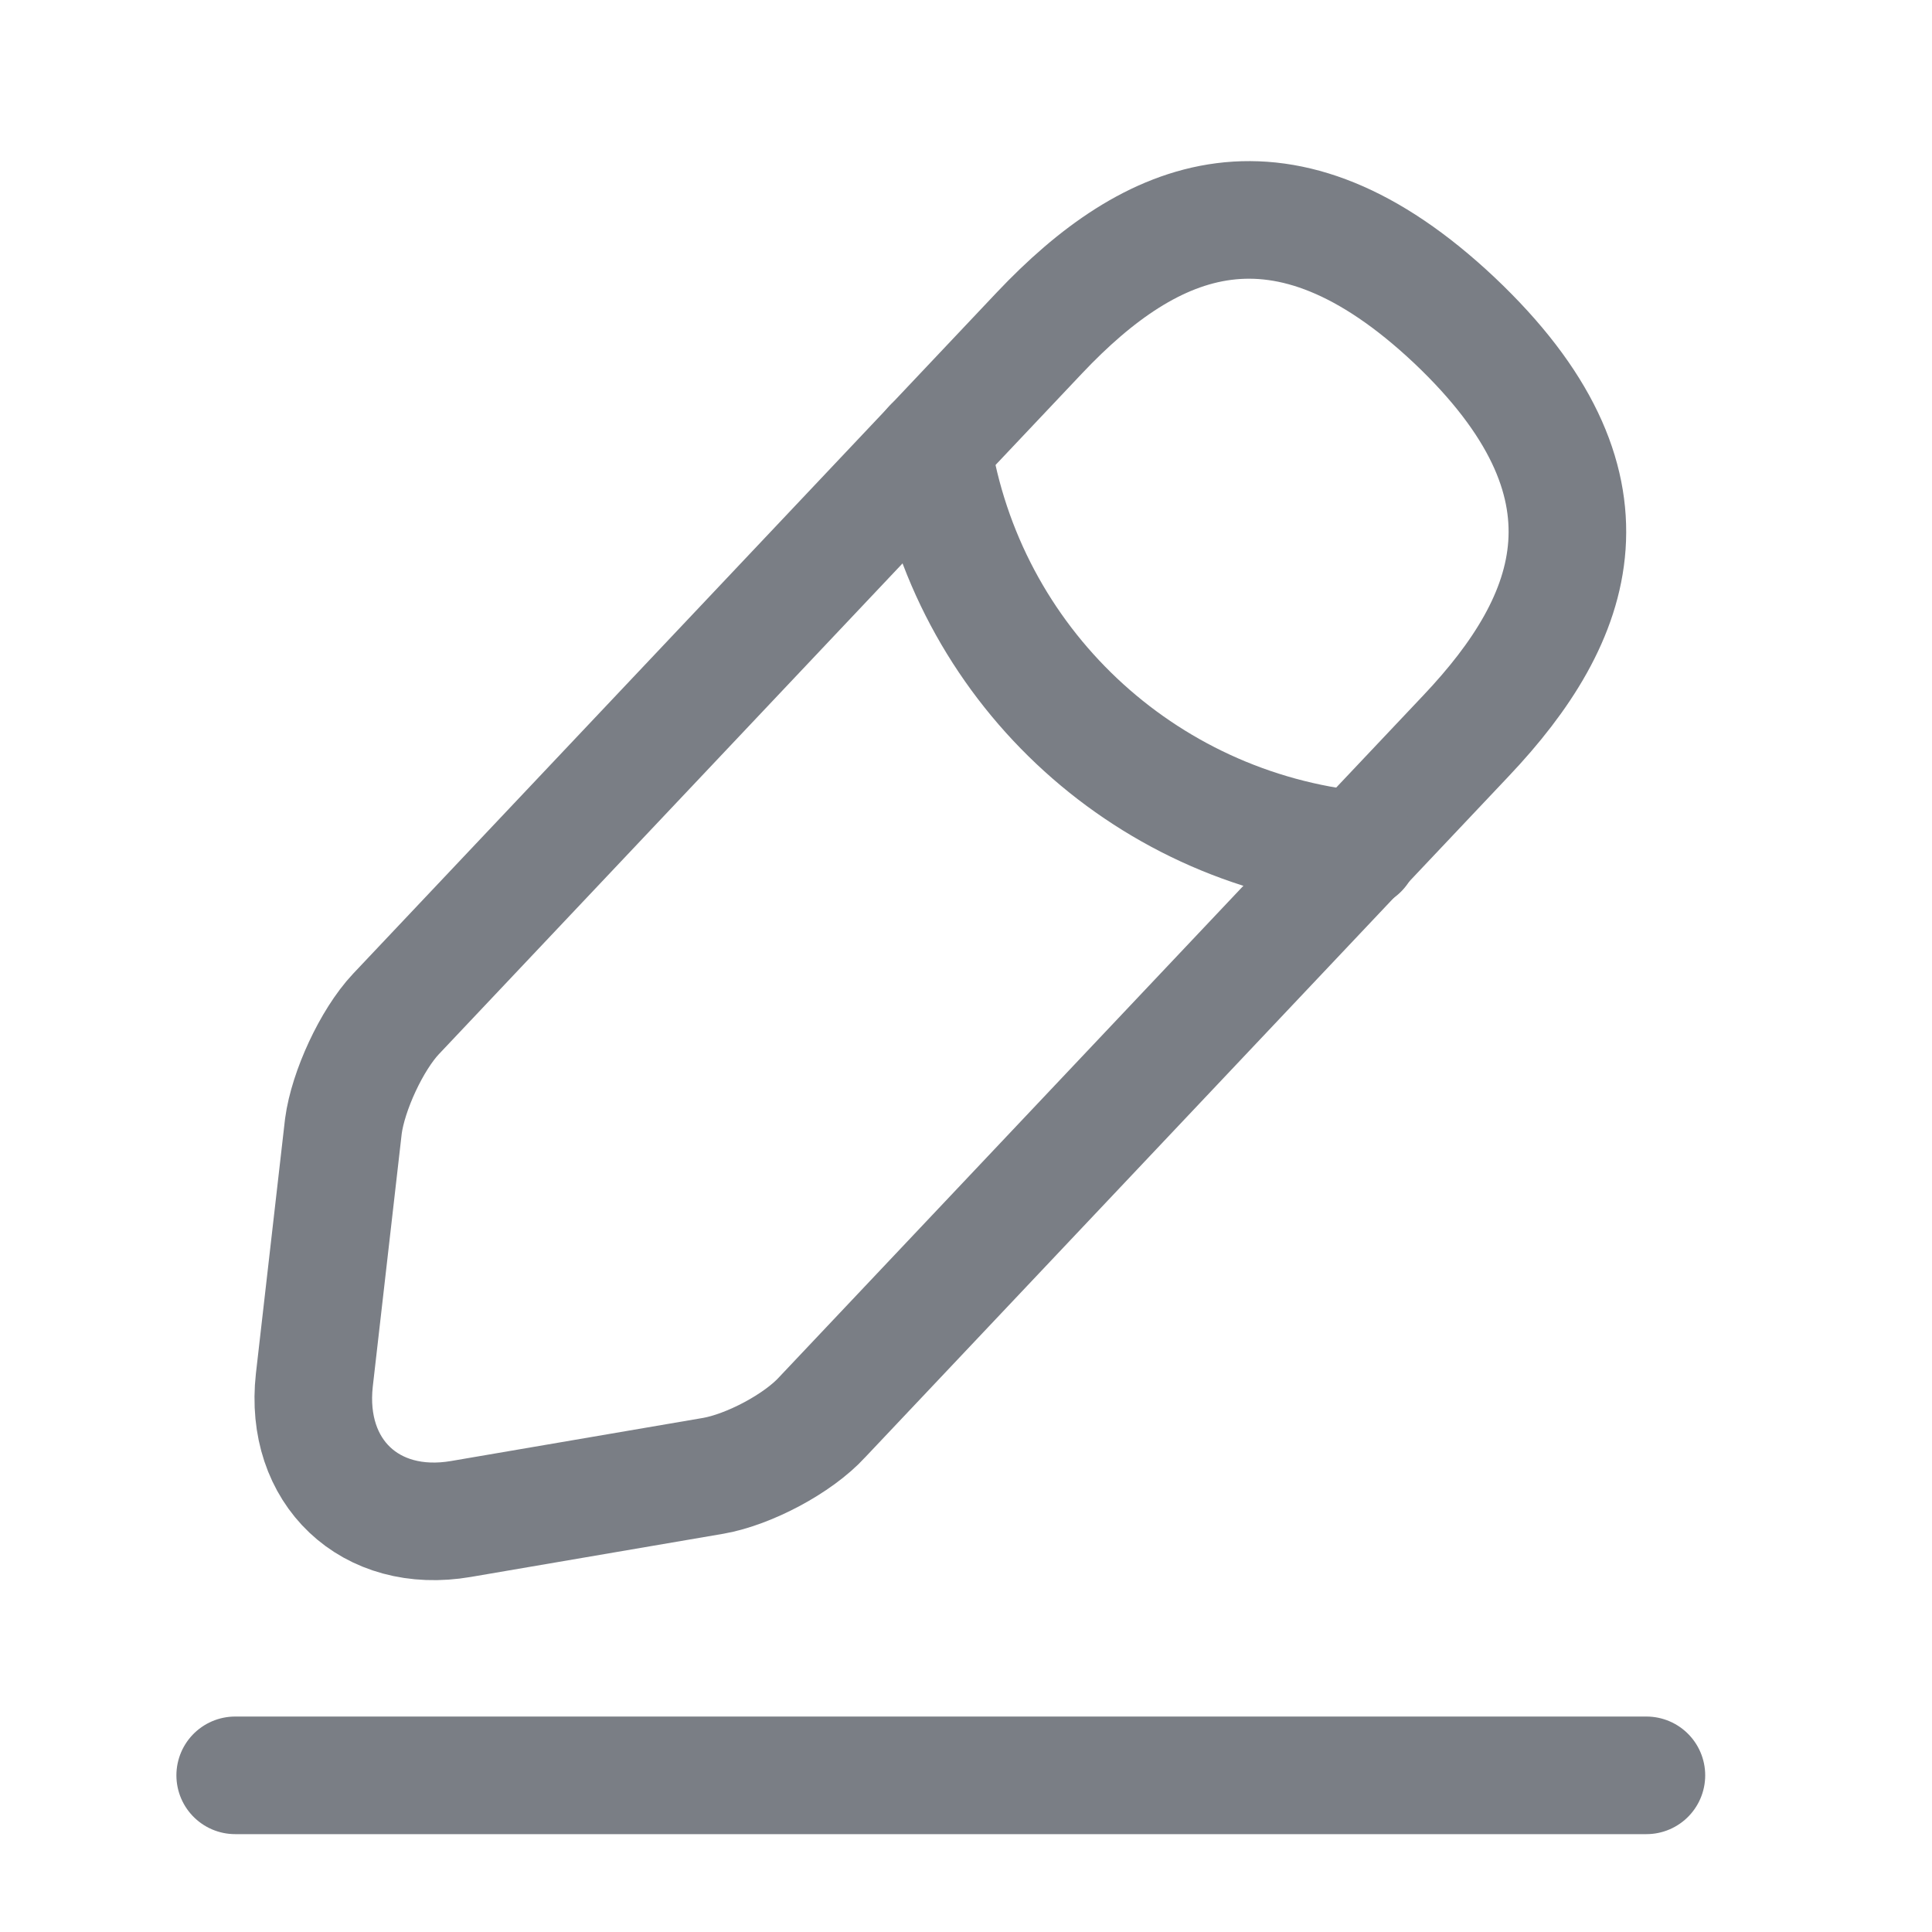
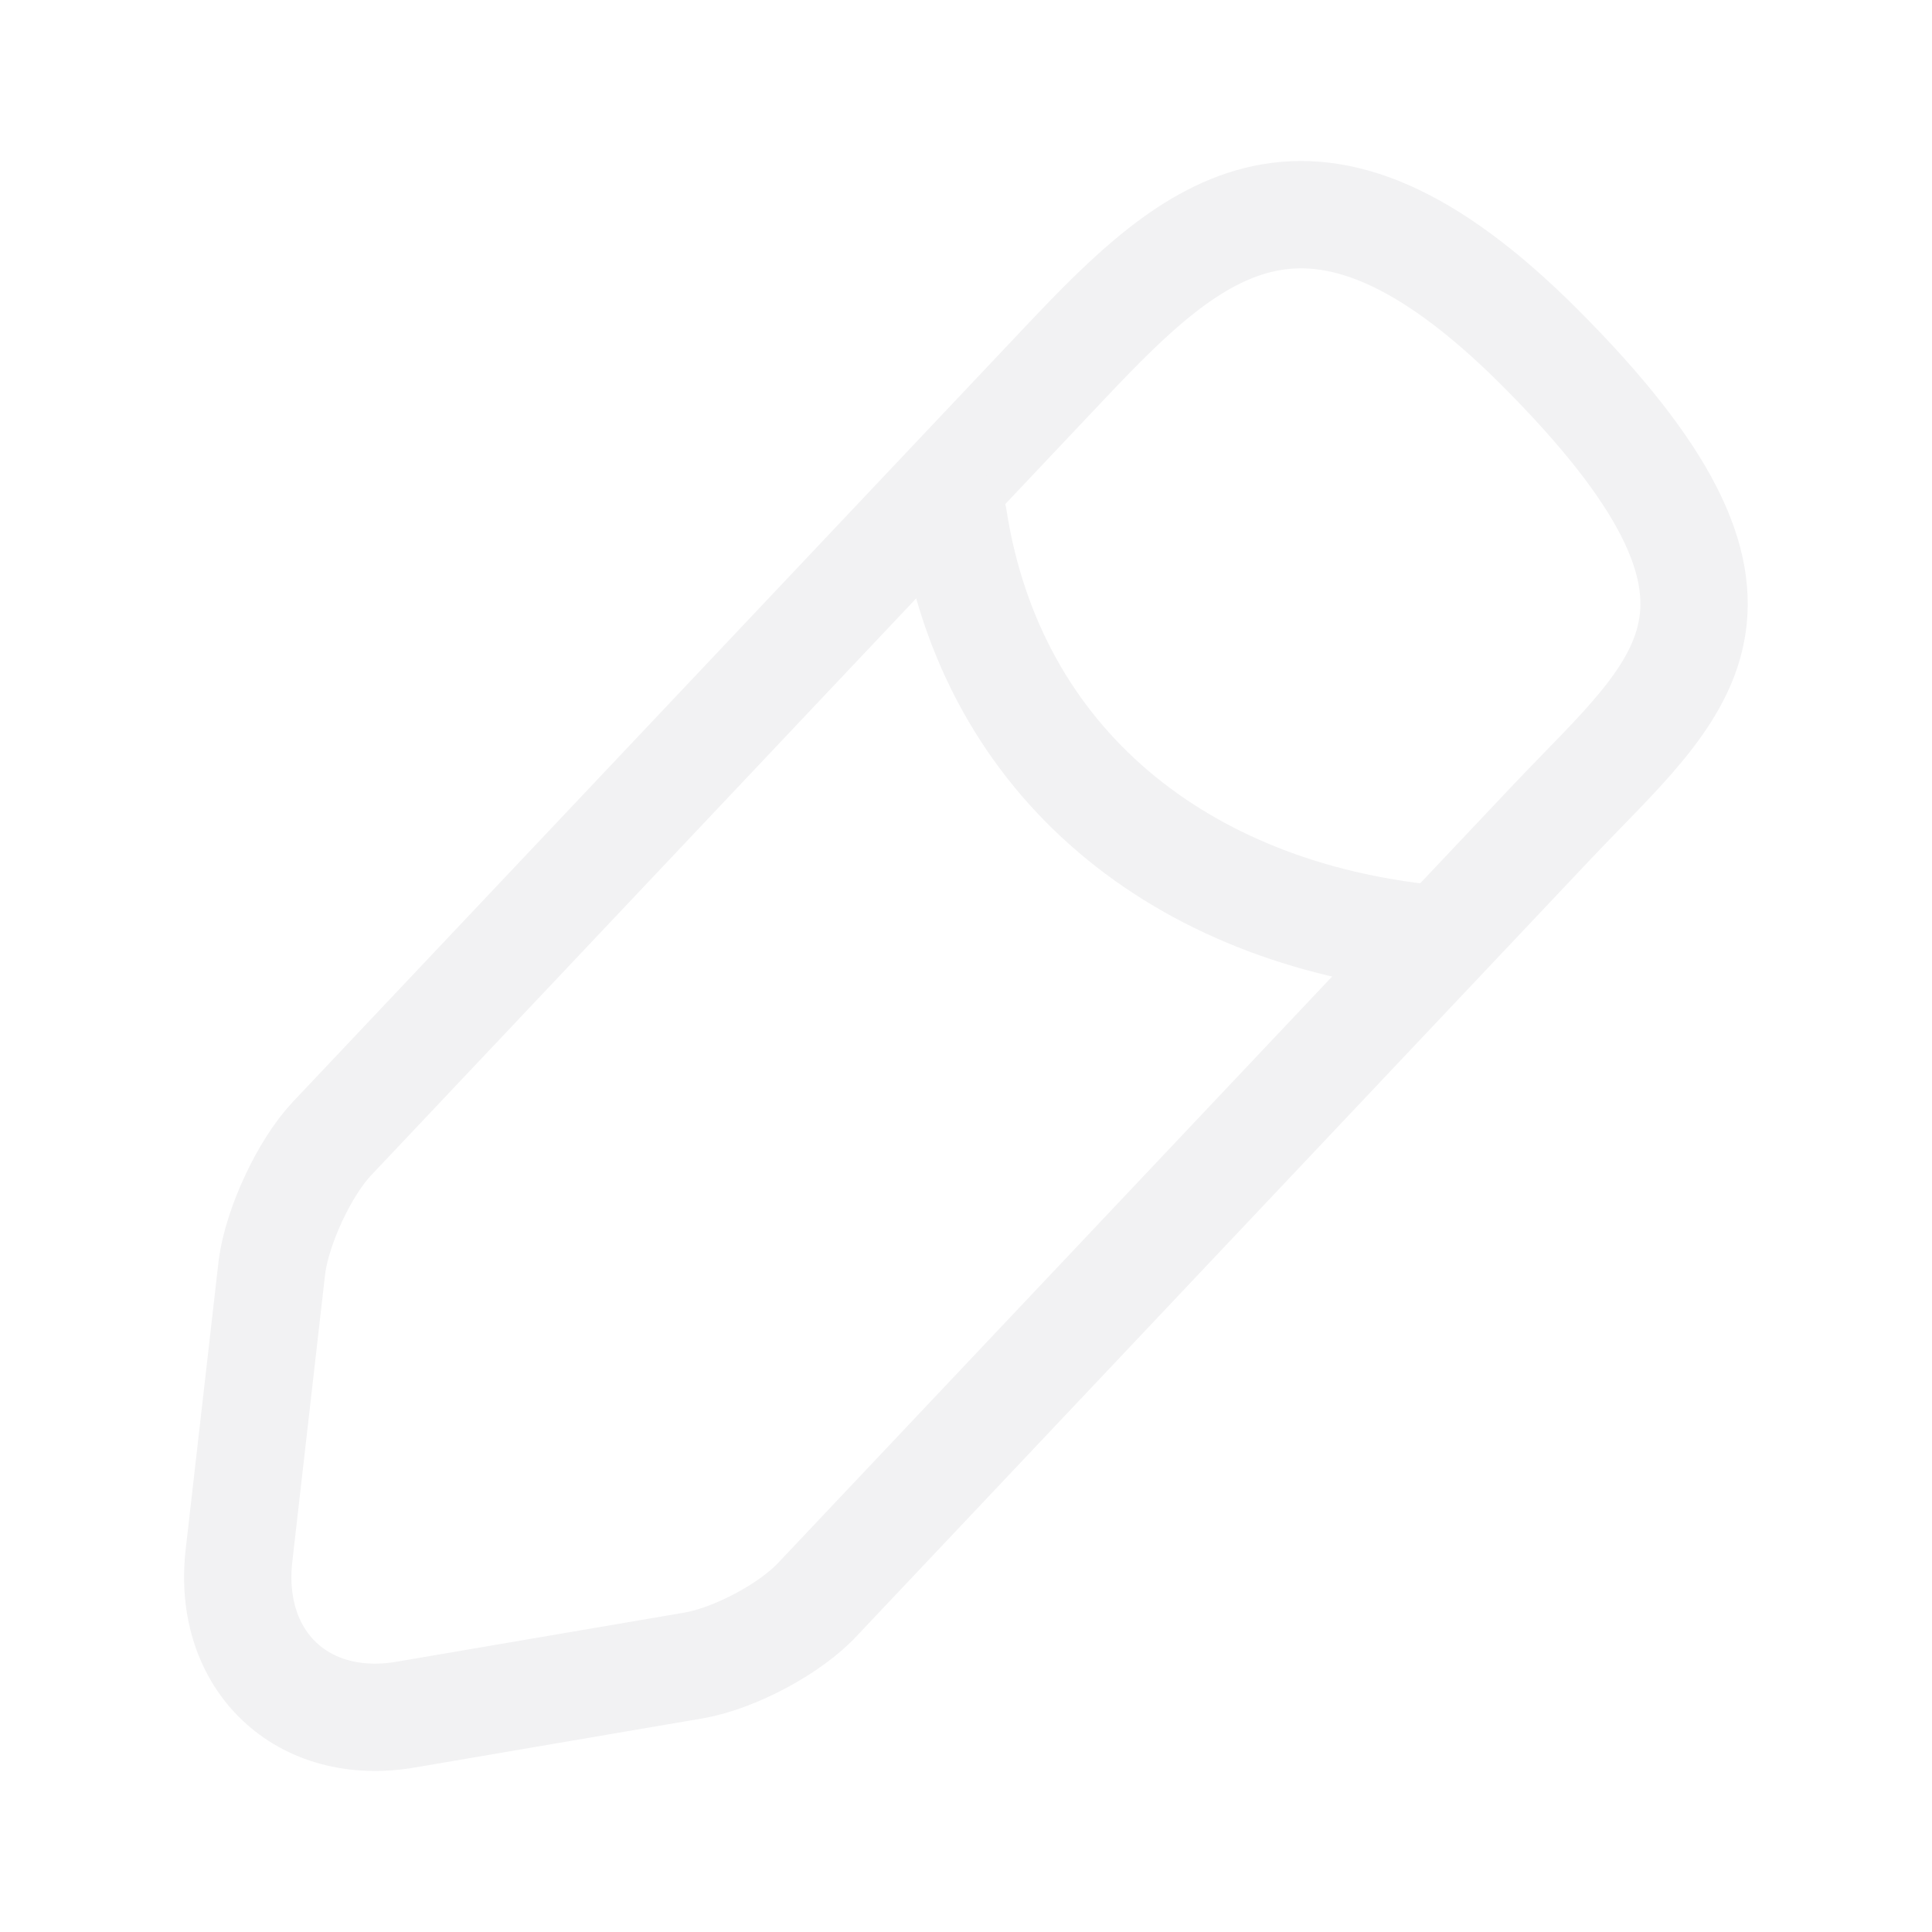
- <svg xmlns="http://www.w3.org/2000/svg" width="23" height="23" viewBox="0 0 23 23" fill="none">
-   <path d="M12.376 3.961L4.713 12.072C4.424 12.38 4.144 12.987 4.088 13.407L3.742 16.431C3.621 17.523 4.405 18.269 5.488 18.083L8.493 17.569C8.913 17.495 9.501 17.187 9.79 16.869L17.453 8.759C18.779 7.359 19.376 5.763 17.313 3.812C15.26 1.88 13.701 2.561 12.376 3.961Z" stroke="#7A7E85" style="stroke:#7A7E85;stroke:color(display-p3 0.478 0.494 0.522);stroke-opacity:1;" stroke-width="1.4" stroke-miterlimit="10" stroke-linecap="round" stroke-linejoin="round" />
-   <path d="M11.097 5.313C11.498 7.889 13.589 9.859 16.184 10.12" stroke="#7A7E85" style="stroke:#7A7E85;stroke:color(display-p3 0.478 0.494 0.522);stroke-opacity:1;" stroke-width="1.4" stroke-miterlimit="10" stroke-linecap="round" stroke-linejoin="round" />
-   <path d="M2.8 21.135H19.6" stroke="#7A7E85" style="stroke:#7A7E85;stroke:color(display-p3 0.478 0.494 0.522);stroke-opacity:1;" stroke-width="1.4" stroke-miterlimit="10" stroke-linecap="round" stroke-linejoin="round" />
+ <svg xmlns="http://www.w3.org/2000/svg" width="18" height="18" viewBox="0 0 18 18" fill="none">
+   <path d="M9.934 3.367L3.093 10.608C2.834 10.883 2.584 11.425 2.534 11.8L2.226 14.499C2.118 15.475 2.818 16.141 3.784 15.974L6.467 15.516C6.842 15.45 7.367 15.175 7.626 14.891L14.467 7.65C15.65 6.4 16.77 5.662 14.342 3.233C12.217 1.109 11.117 2.117 9.934 3.367Z" stroke="#F2F2F3" stroke-miterlimit="10" stroke-linecap="round" stroke-linejoin="round" />
+   <path d="M8.883 4.828C9.241 7.128 11.016 8.511 13.332 8.744" stroke="#F2F2F3" stroke-miterlimit="10" stroke-linecap="round" stroke-linejoin="round" />
</svg>
